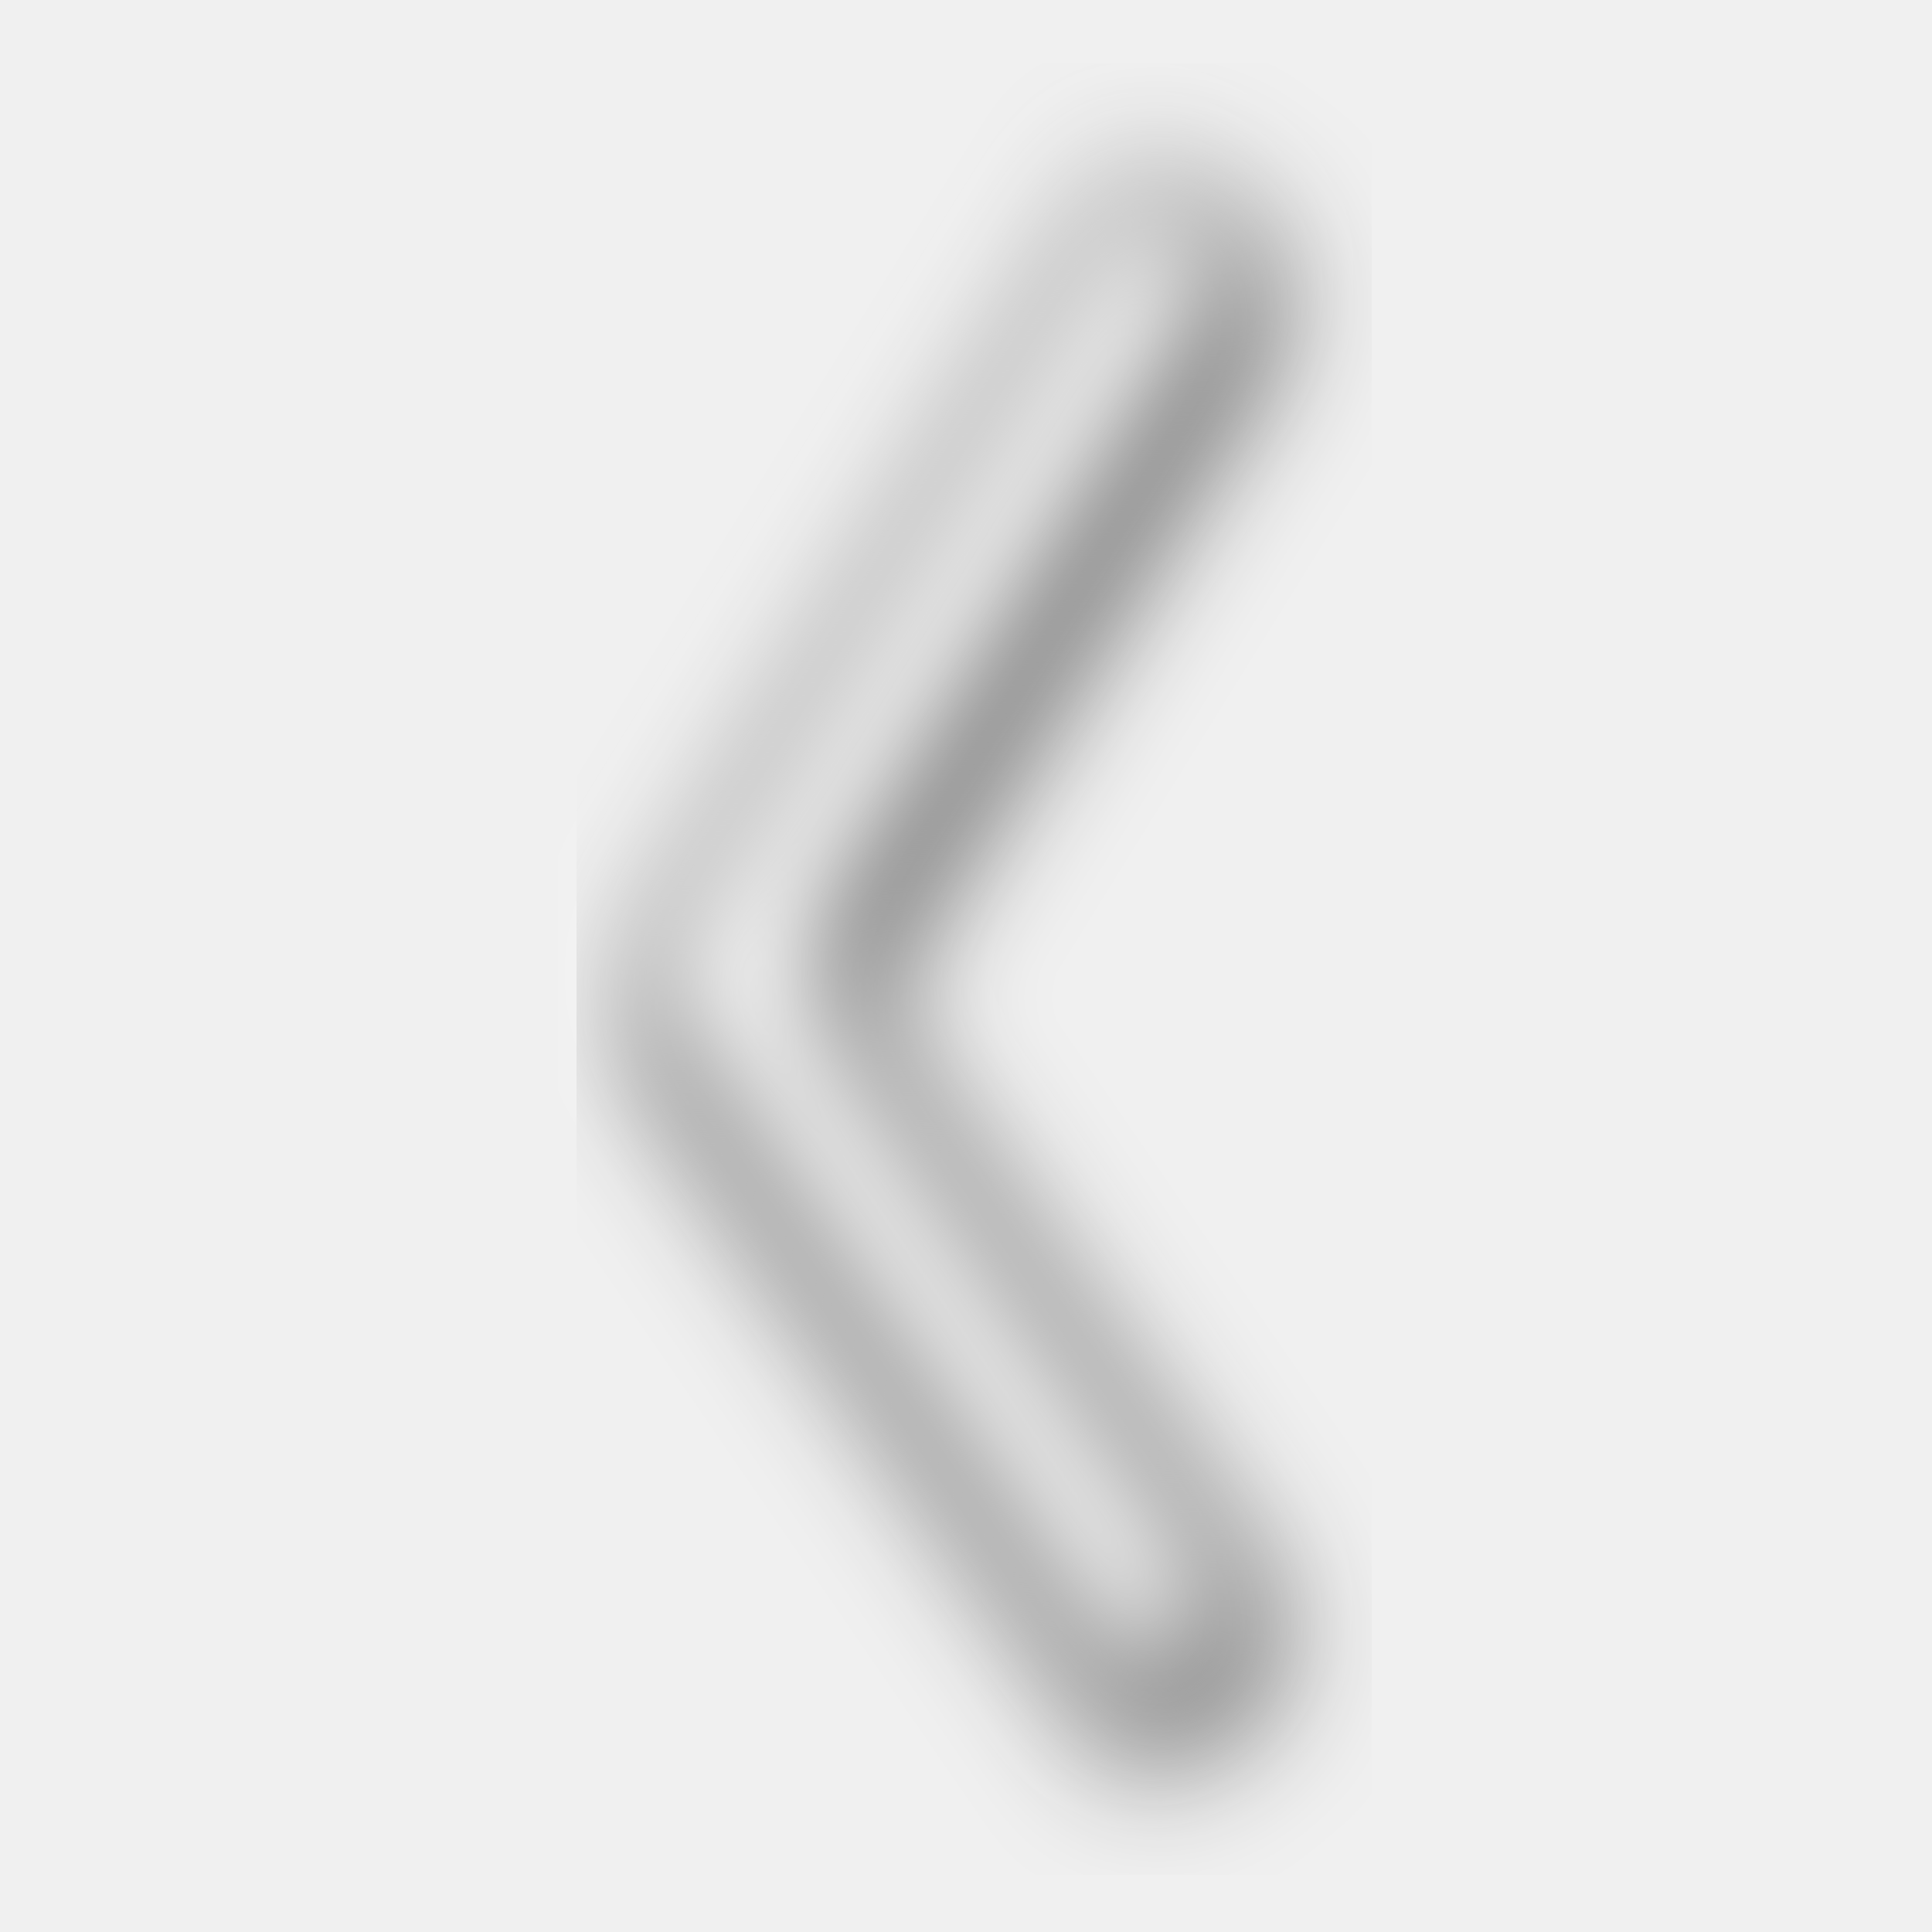
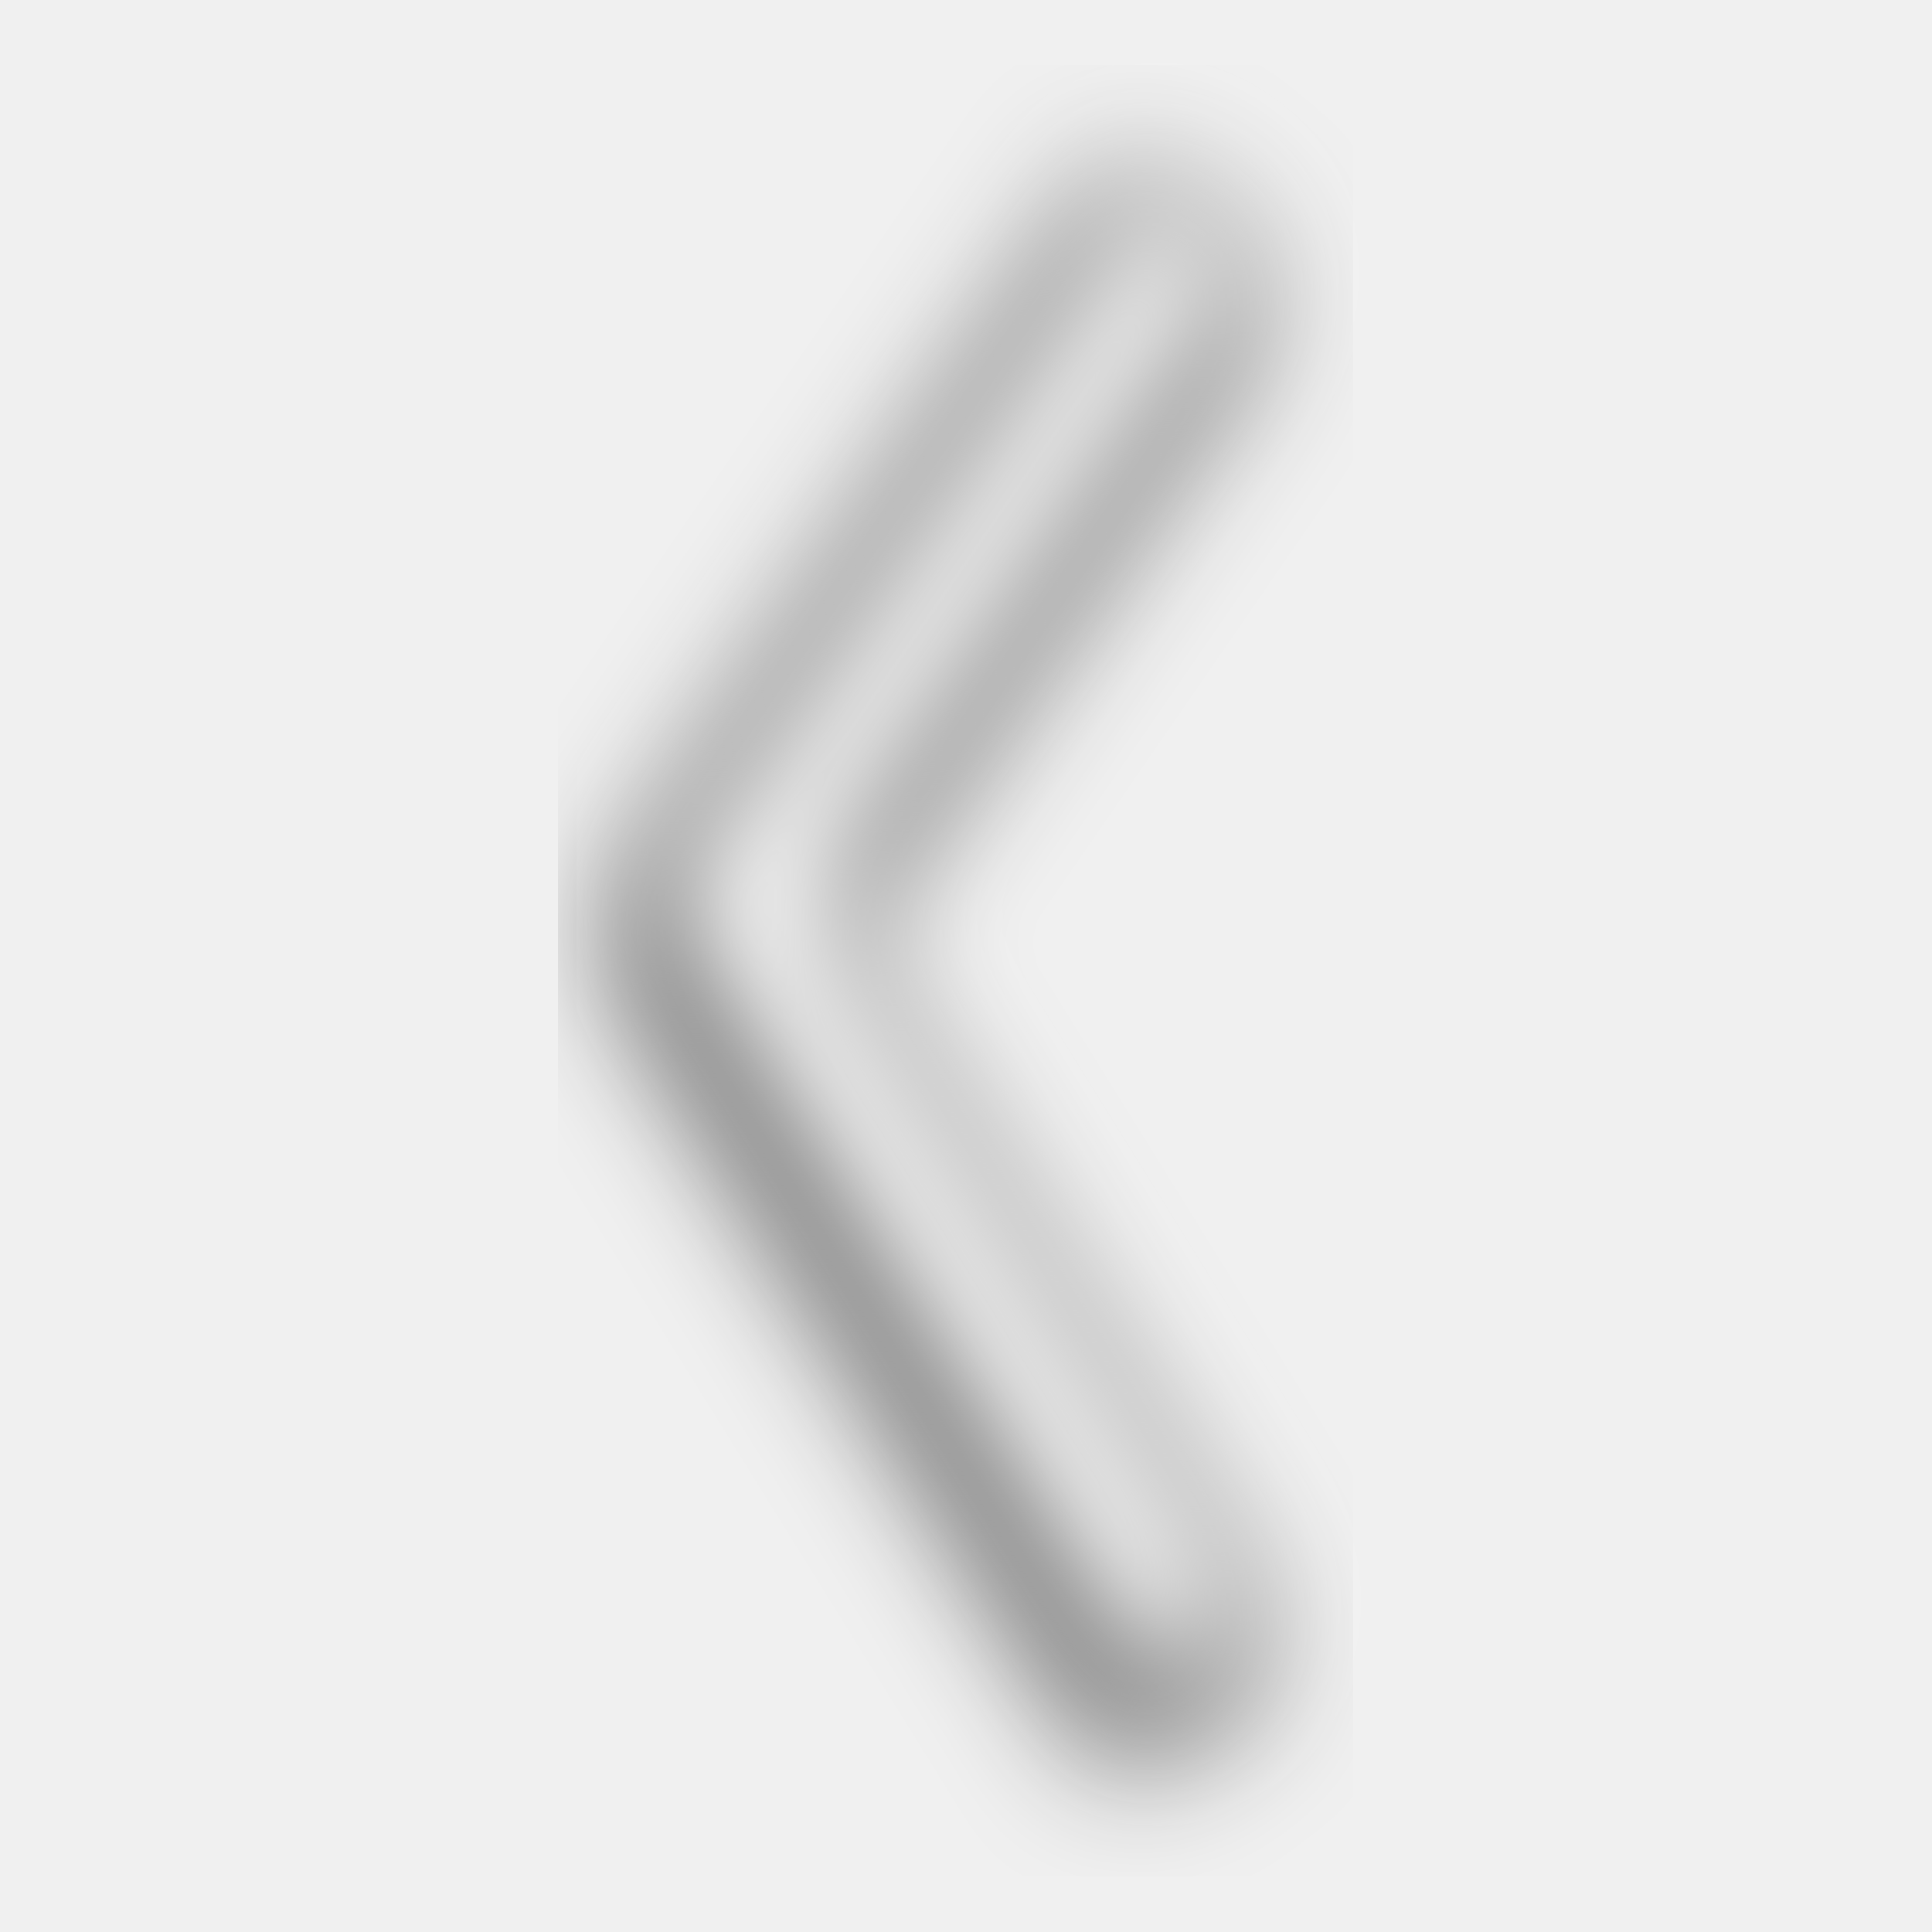
<svg xmlns="http://www.w3.org/2000/svg" width="32px" height="32px" id="svg3106" version="1.1">
  <defs id="defs3108">
    <filter id="filter4017" x="-0.327" width="1.655" y="-0.117" height="1.235">
      <feGaussianBlur stdDeviation="1.564" id="feGaussianBlur4019" />
    </filter>
    <filter color-interpolation-filters="sRGB" id="filter4017-0" x="-0.327" width="1.655" y="-0.117" height="1.235">
      <feGaussianBlur stdDeviation="1.564" id="feGaussianBlur4019-4" />
    </filter>
  </defs>
  <g id="layer1">
    <text xml:space="preserve" style="font-size:40px;font-style:normal;font-weight:normal;line-height:125%;letter-spacing:0px;word-spacing:0px;fill:#000000;fill-opacity:1;stroke:none;font-family:Sans" x="-16.61" y="4.941" id="text3114">
      <tspan id="tspan3116" x="-16.61" y="4.941" />
    </text>
-     <path style="fill:none;stroke:#000000;stroke-width:4;stroke-linecap:butt;stroke-linejoin:miter;stroke-miterlimit:4;stroke-opacity:1;stroke-dasharray:none;filter:url(#filter4017)" d="M 10.161,1.262 21.627,16.451 10.194,33.268" id="path3122" transform="matrix(-0.6932723,0,0,-0.7587042,27.15728,29.16148)" />
-     <path style="fill:none;stroke:#ffffff;stroke-width:4;stroke-linecap:butt;stroke-linejoin:miter;stroke-miterlimit:4;stroke-opacity:1;stroke-dasharray:none;filter:url(#filter4017-0)" d="M 9.717,0.548 21.182,15.737 9.749,32.553" id="path3122-7" transform="matrix(-0.6932723,0,0,-0.7587042,26.54088,28.07741)" />
+     <path style="fill:none;stroke:#000000;stroke-width:4;stroke-linecap:butt;stroke-linejoin:miter;stroke-miterlimit:4;stroke-opacity:1;stroke-dasharray:none;filter:url(#filter4017)" d="M 10.161,1.262 21.627,16.451 10.194,33.268" id="path3122" transform="matrix(-0.6932723,0,0,0.7587042,26.84908,2.96348)" />
+     <path style="fill:none;stroke:#ffffff;stroke-width:4;stroke-linecap:butt;stroke-linejoin:miter;stroke-miterlimit:4;stroke-opacity:1;stroke-dasharray:none;filter:url(#filter4017-0)" d="M 9.717,0.548 21.182,15.737 9.749,32.553" id="path3122-7" transform="matrix(-0.6932723,0,0,0.7587042,26.84908,2.96348)" />
  </g>
</svg>
